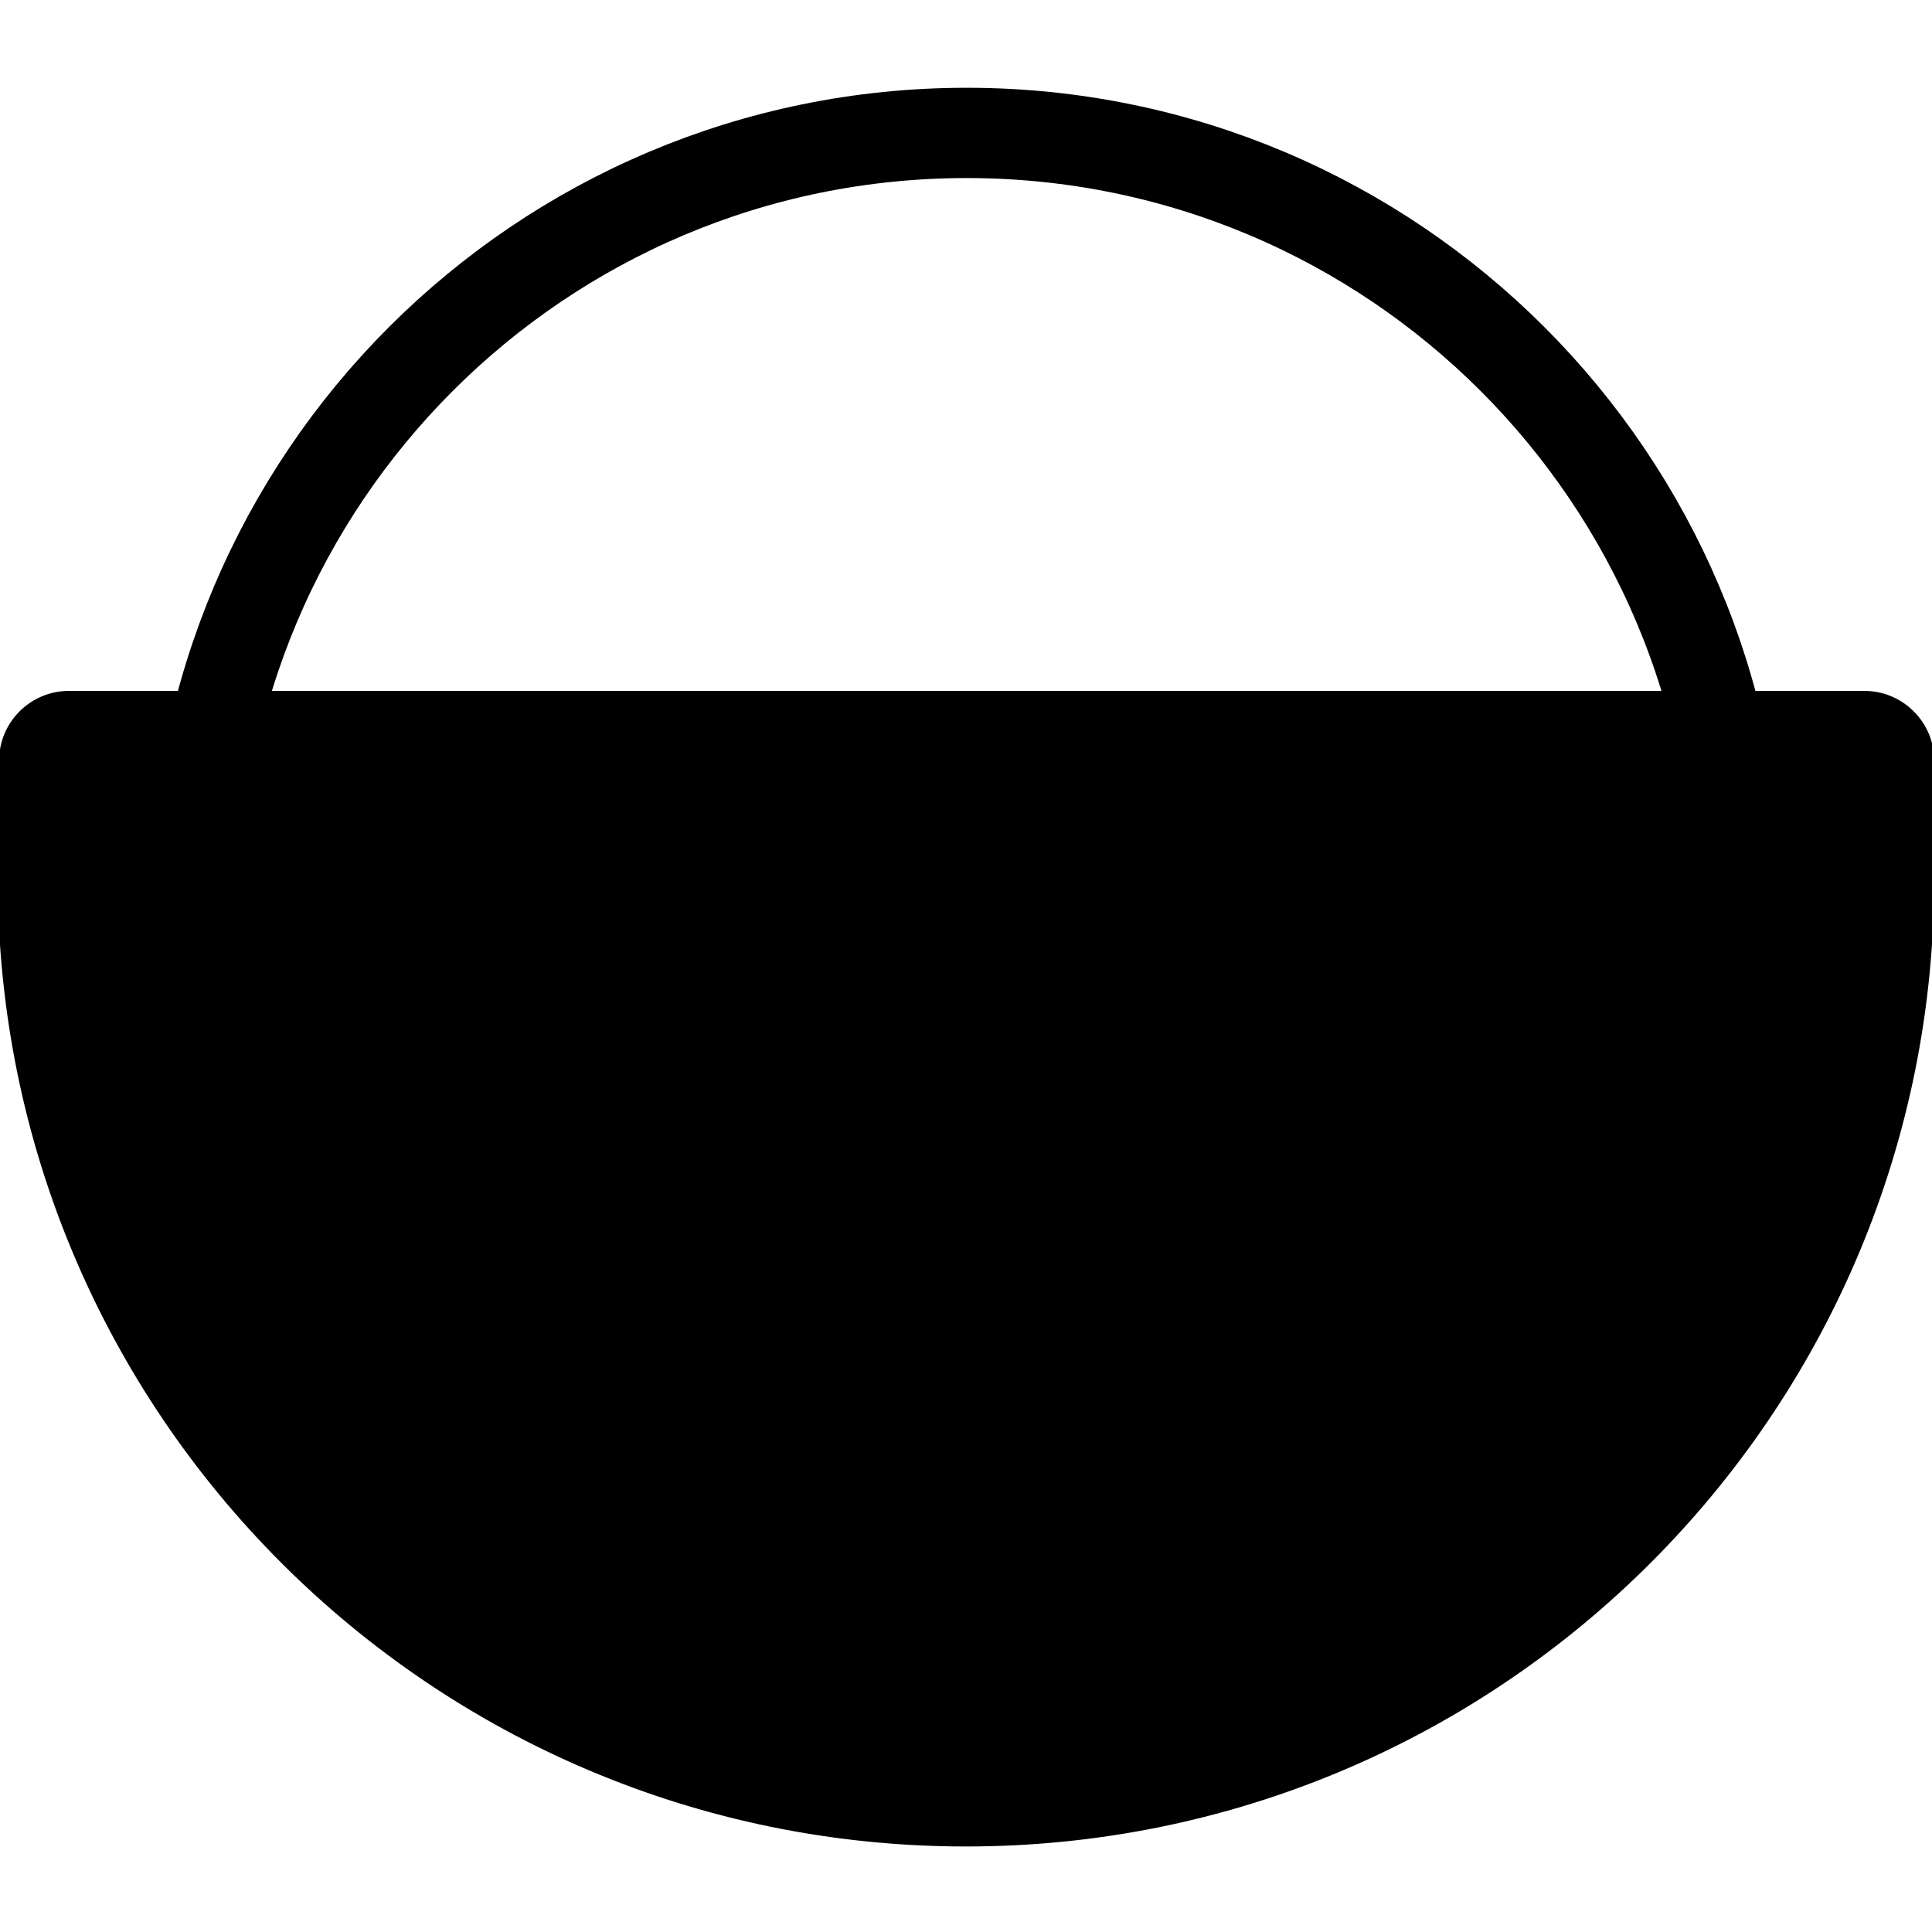
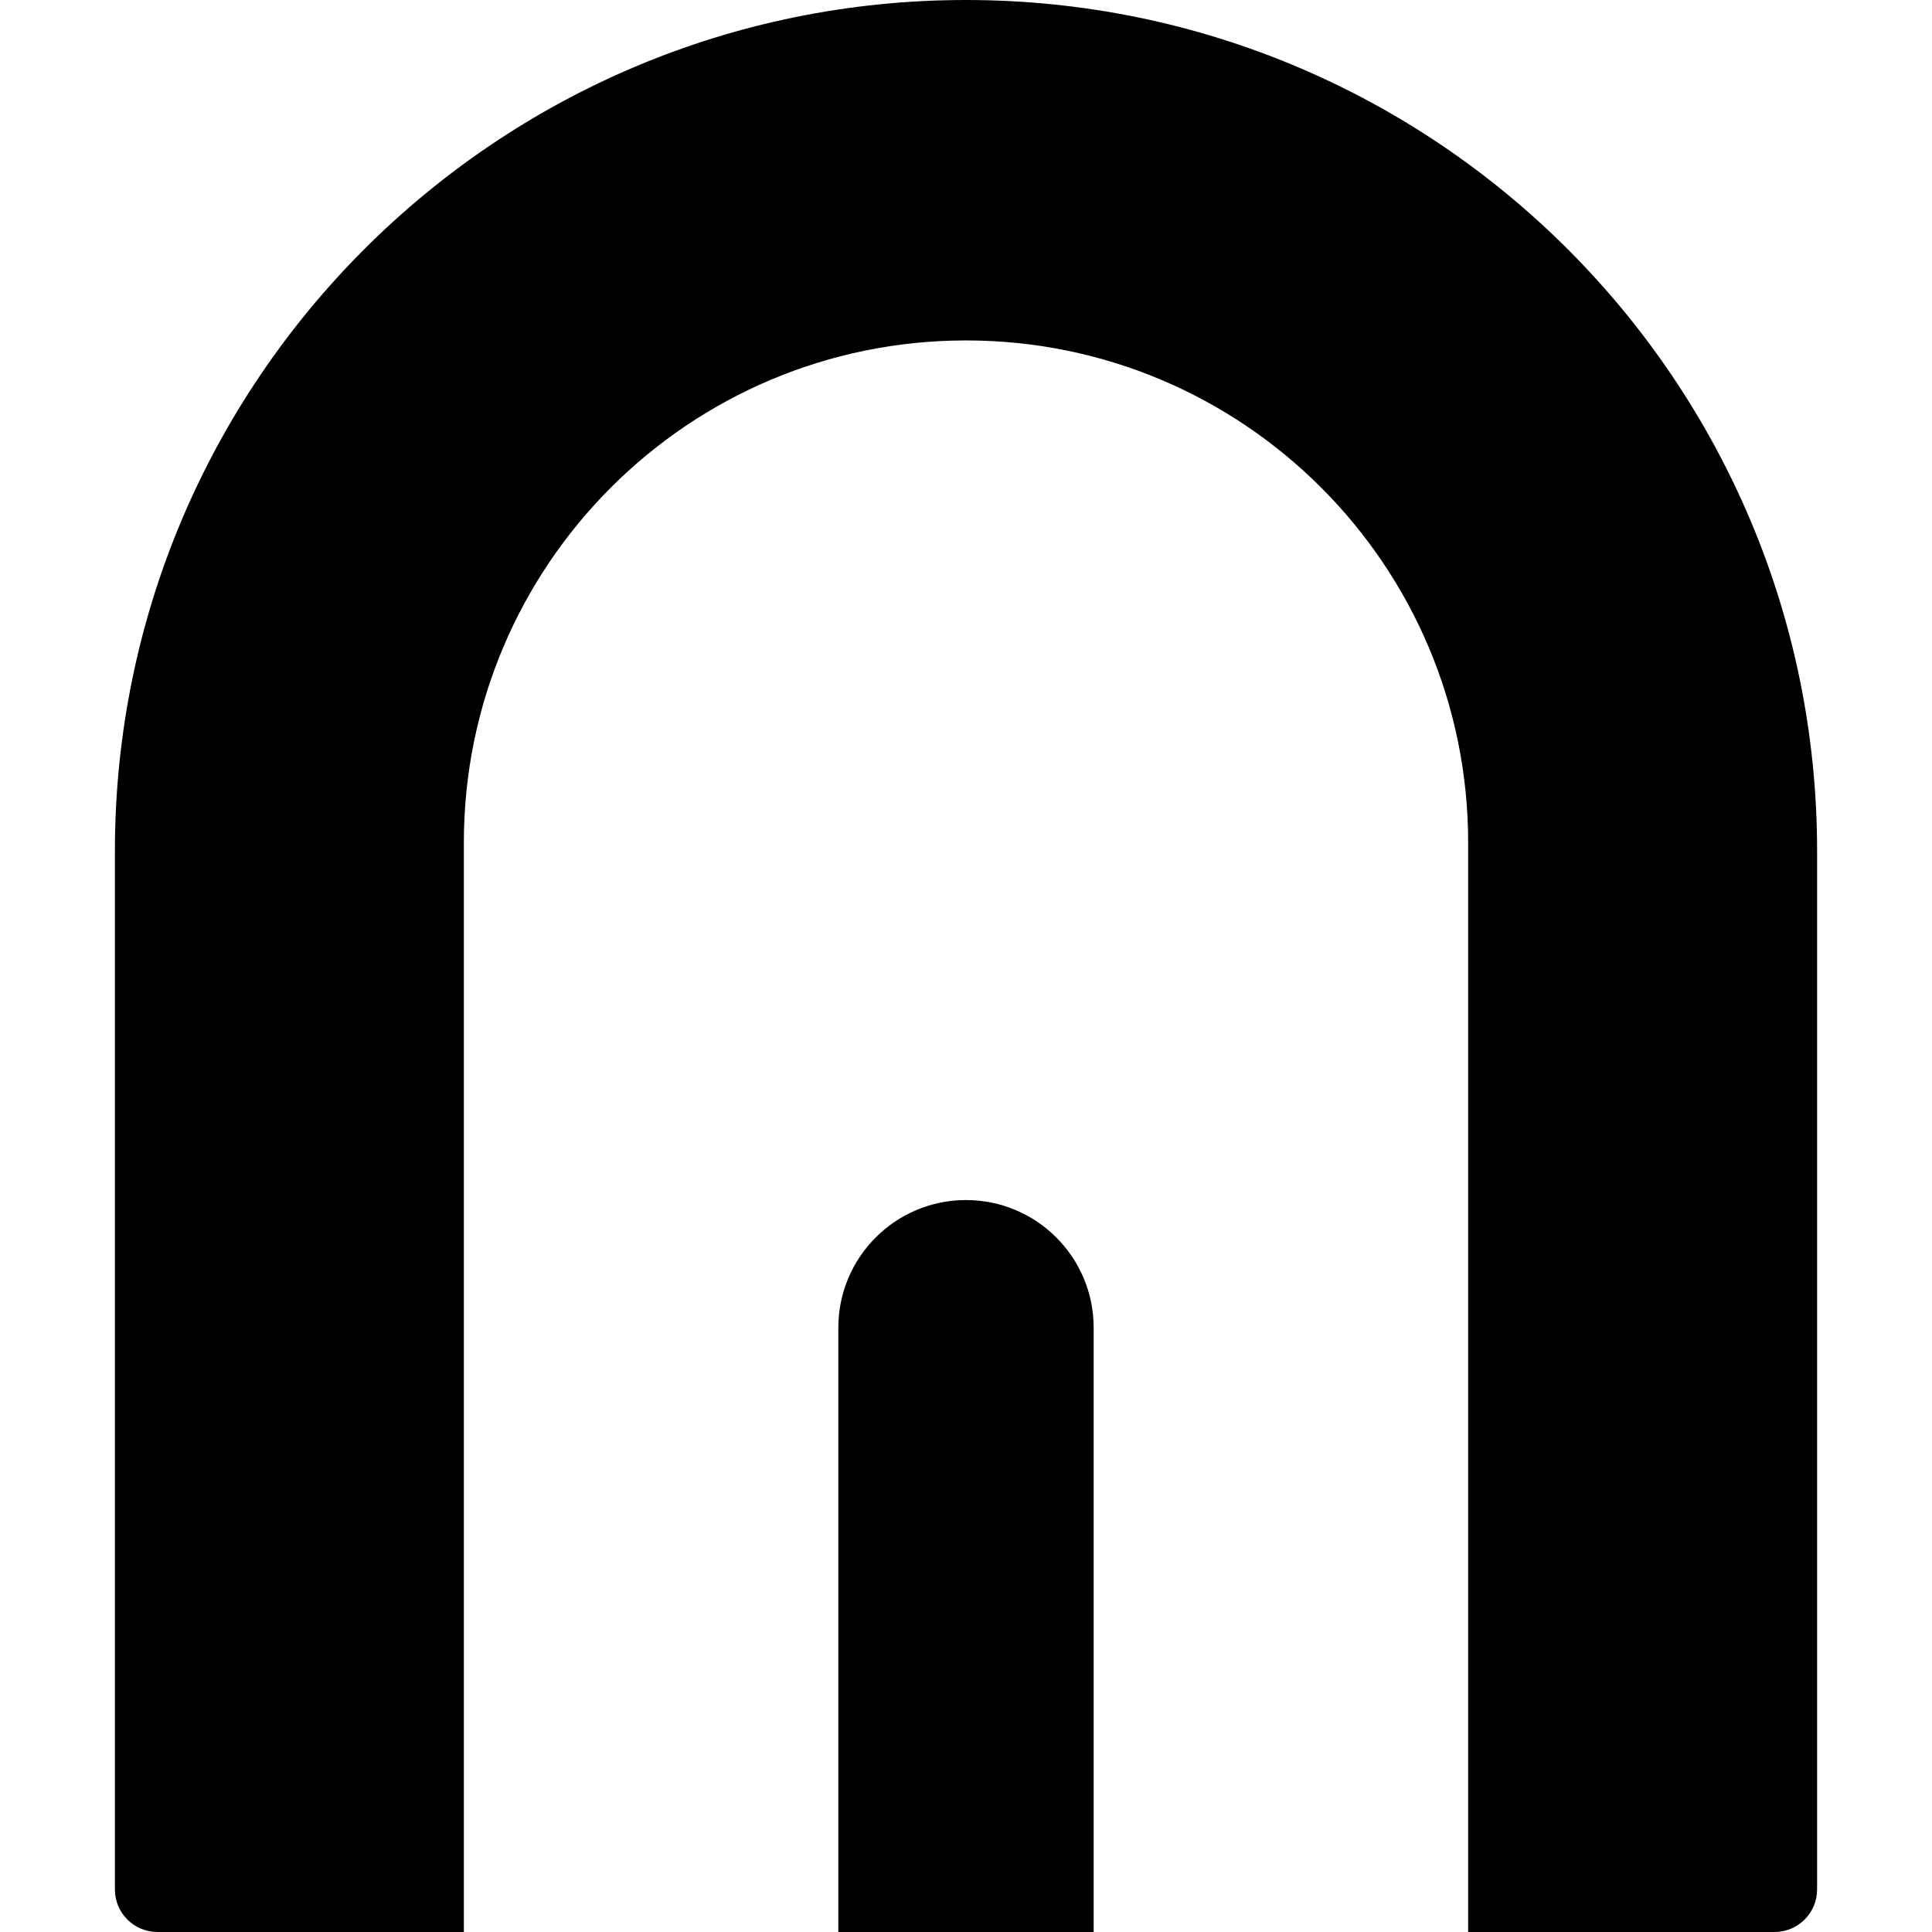
- <svg xmlns="http://www.w3.org/2000/svg" fill="currentColor" stroke="currentColor" width="20" height="20" viewBox="0 0 428 389.11">
-   <circle cx="214.15" cy="181" r="171" fill="none" stroke="currentColor" stroke-miterlimit="10" stroke-width="20" />
-   <path d="M413 134.11H15.29a15 15 0 0 0-15 15v15.3C.12 168 0 171.52 0 175.11c0 118.19 95.81 214 214 214 116.4 0 211.1-92.94 213.93-208.67 0-.44.07-.88.07-1.33v-30a15 15 0 0 0-15-15Z" />
+ <svg xmlns="http://www.w3.org/2000/svg" fill="currentColor" width="20" height="20" viewBox="0 0 200 227">
+   <path fill-rule="evenodd" d="M0,100 A100,100 0 0 1 200,100 L200,222 A5,5 0 0 1 195,227 L5,227 A5,5 0 0 1 0,222 Z M41,227 L41,99 A59,59 0 0 1 159,99 L159,227 Z" />
+   <path d="M85,227 L85,156 A15,15 0 0 1 115,156 L115,227 Z" />
</svg>
